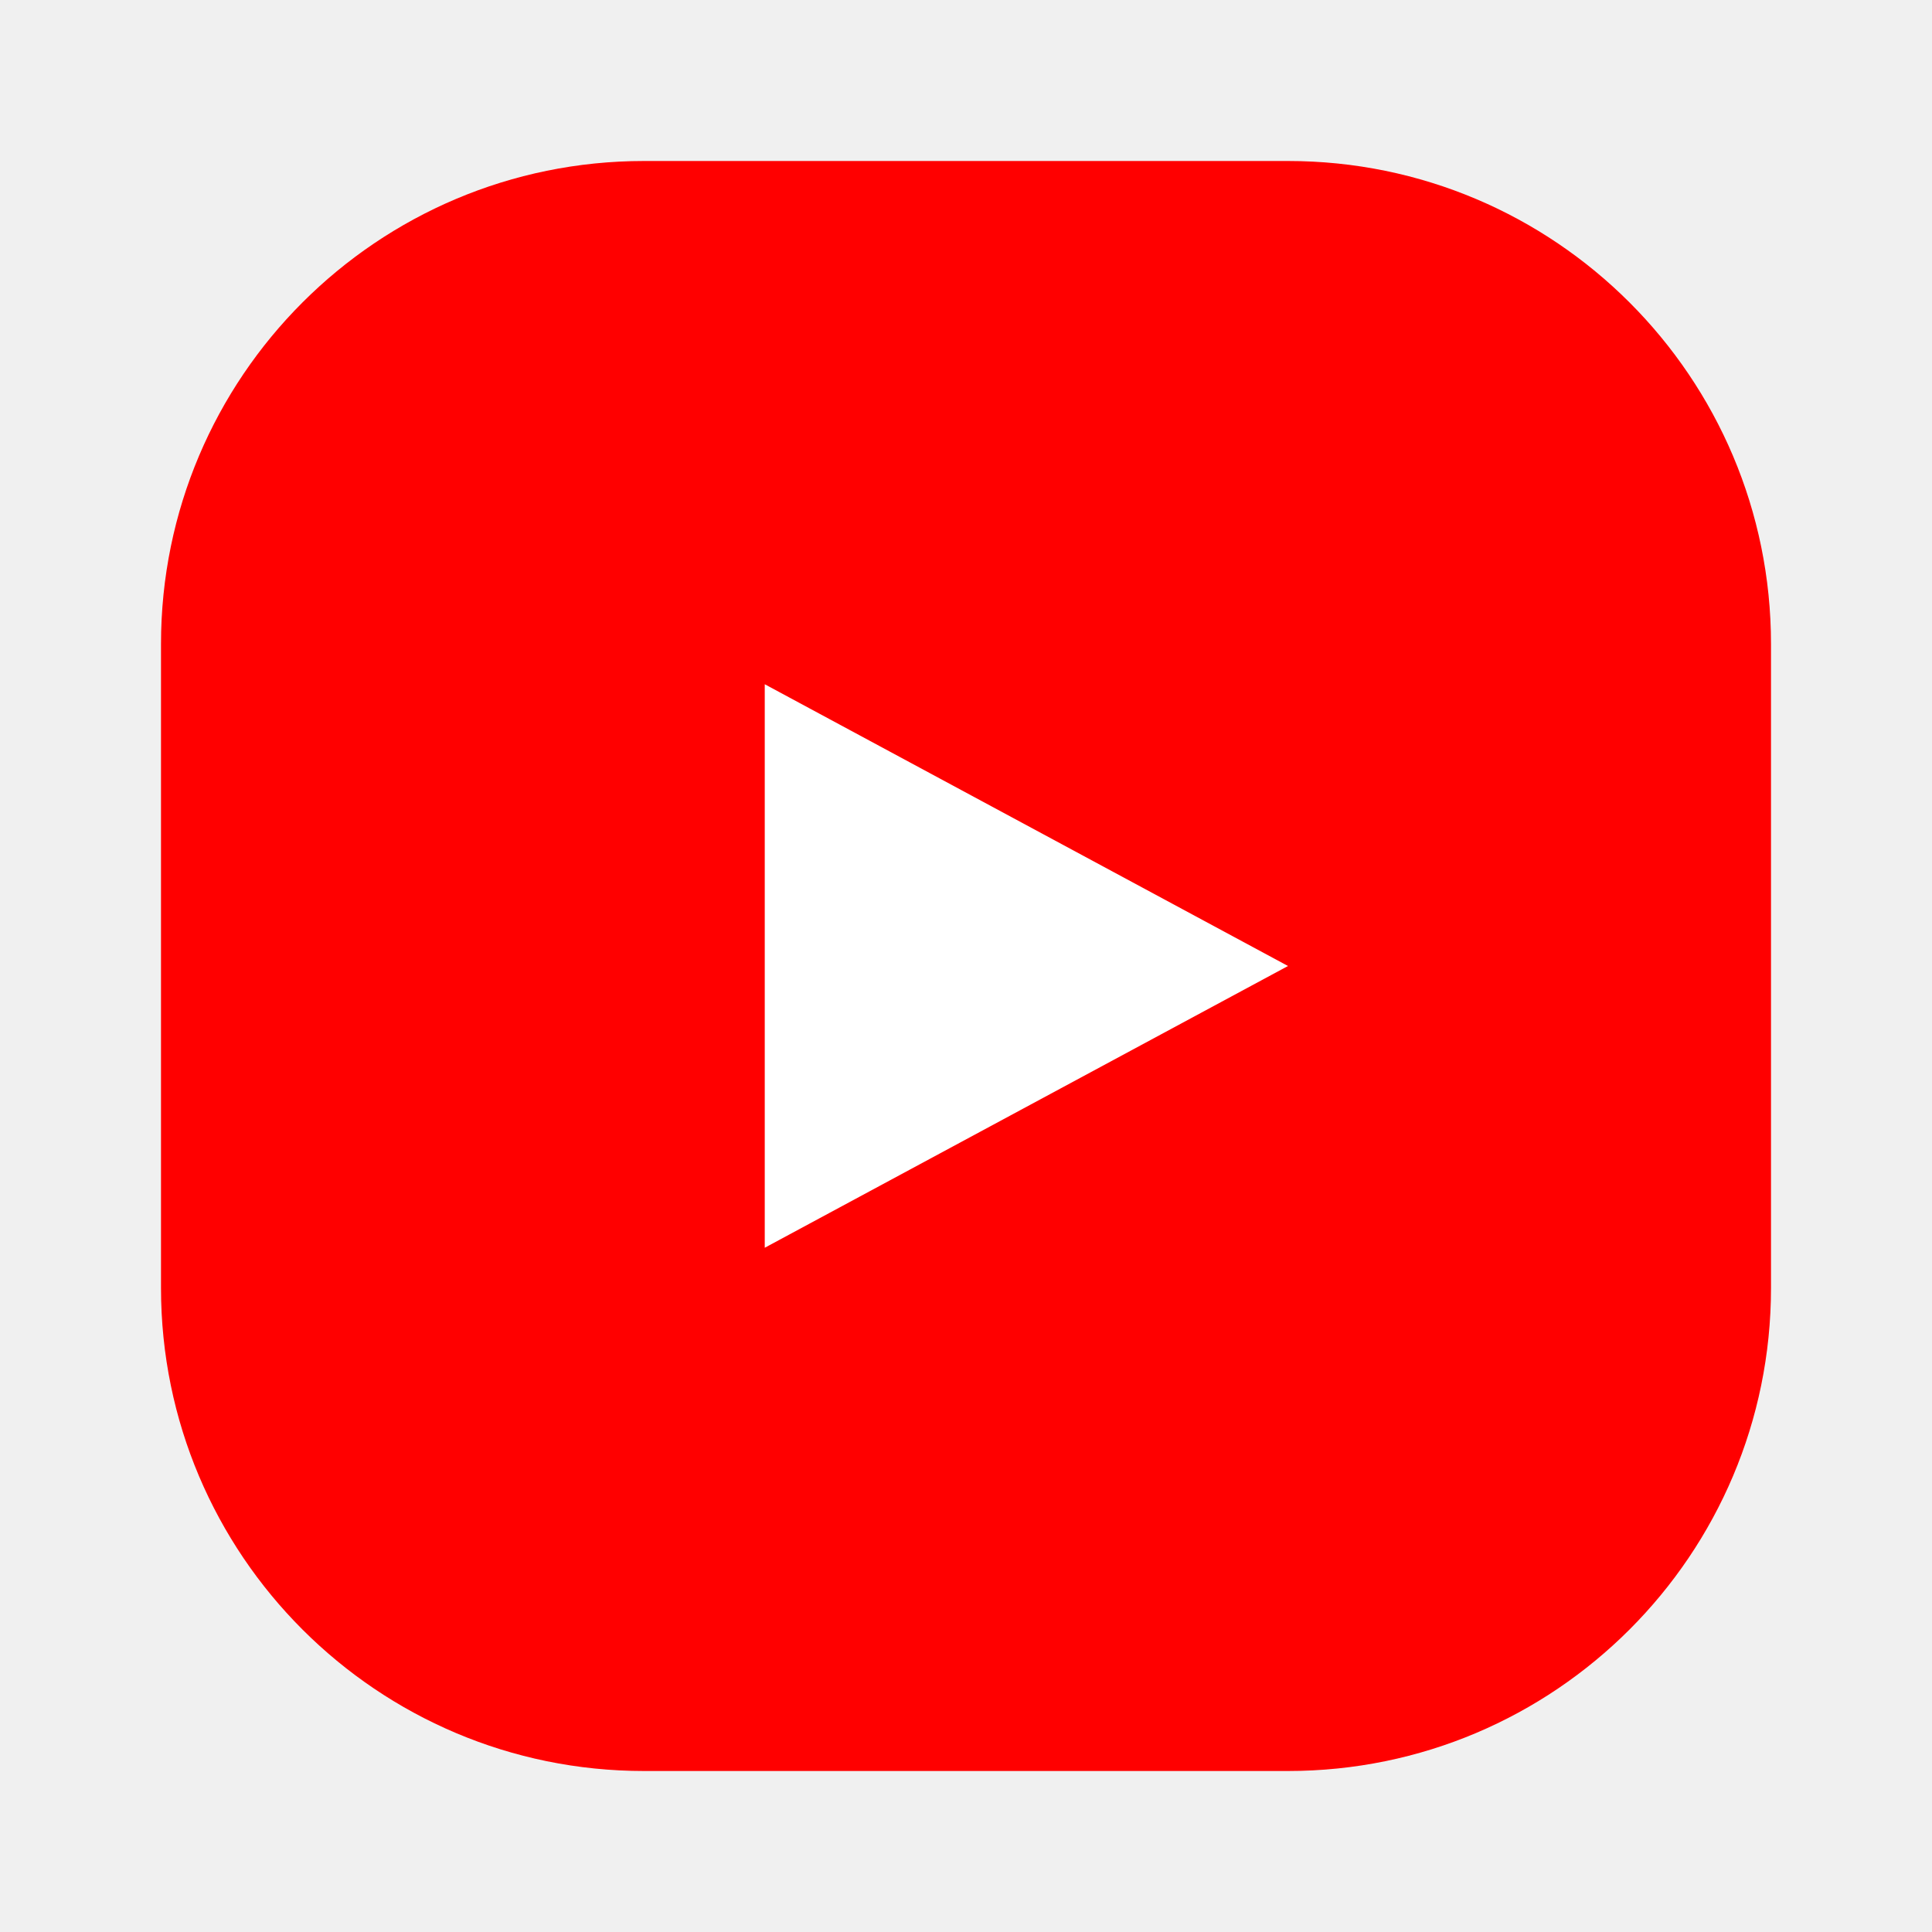
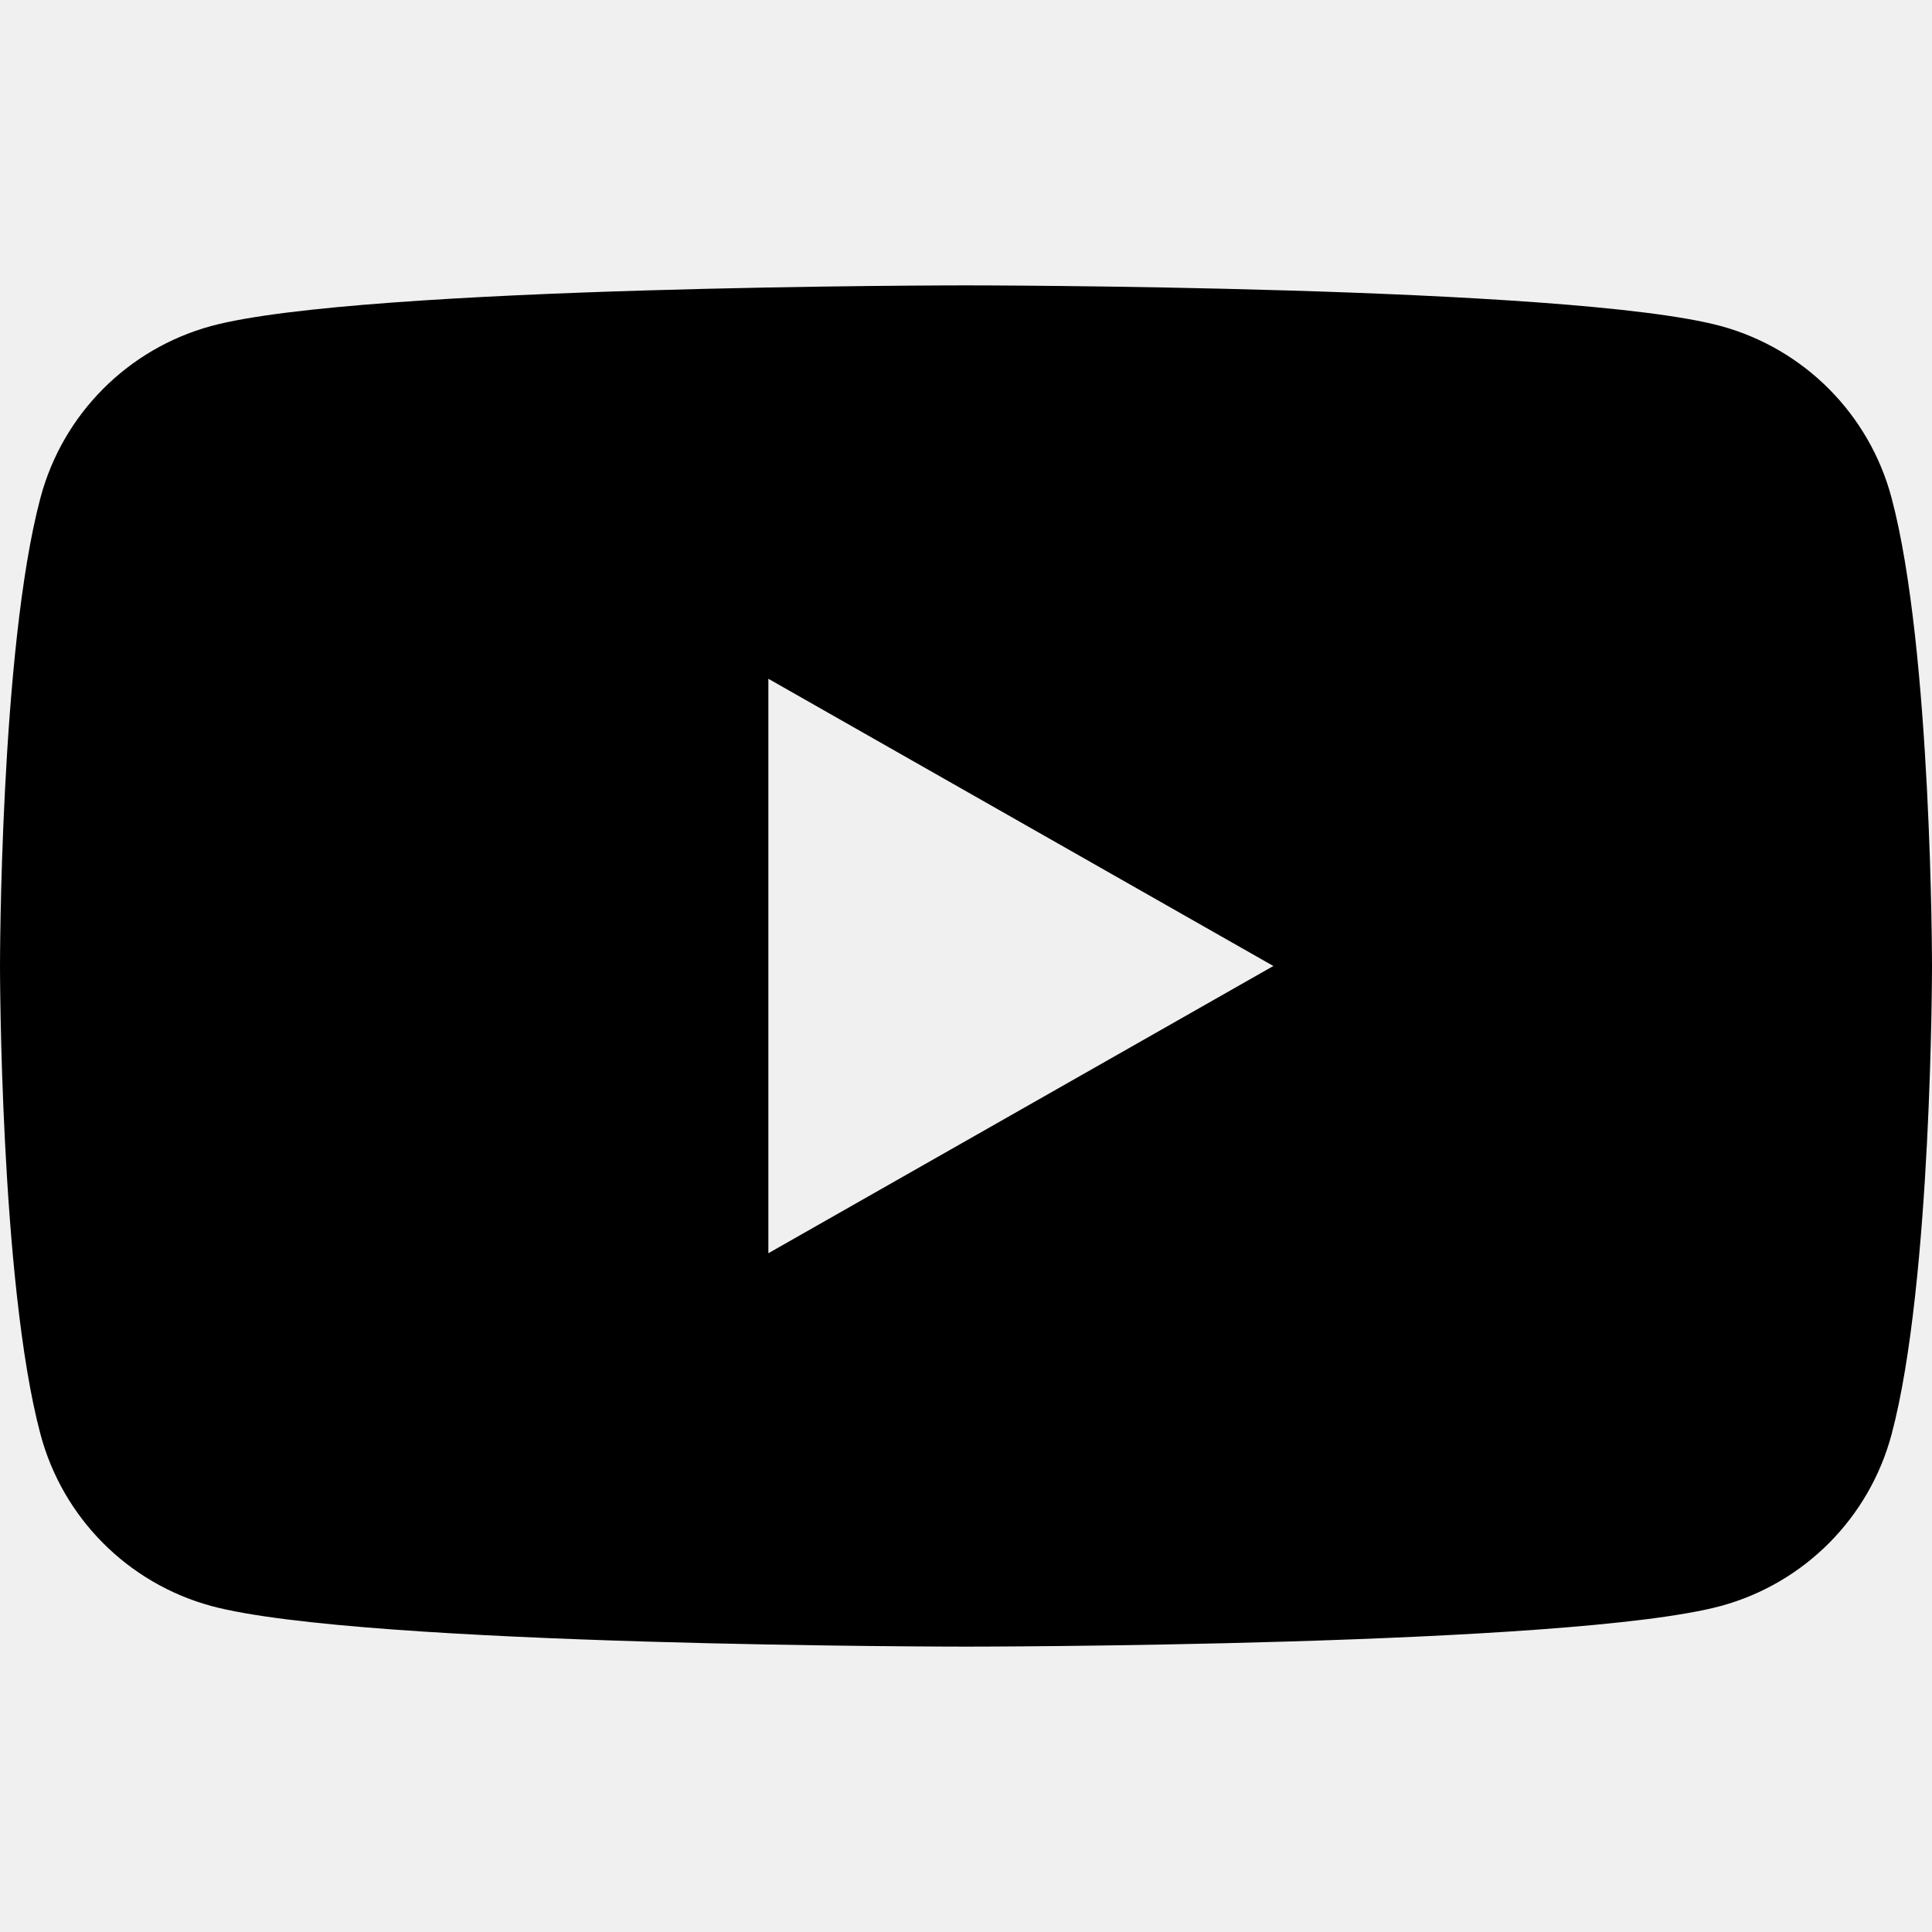
- <svg xmlns="http://www.w3.org/2000/svg" viewBox="0 0 24 24" fill="none">
-   <rect x="2" y="2" width="20" height="20" rx="6" fill="#FF0000" />
-   <path d="M16 12l-6.5 3.5V8.5L16 12z" fill="white" />
+ <svg xmlns="http://www.w3.org/2000/svg" role="img" viewBox="0 0 24 24">
+   <path d="M23.498 6.186a3.016 3.016 0 0 0-2.122-2.136C19.505 3.545 12 3.545 12 3.545s-7.505 0-9.377.505A3.017 3.017 0 0 0 .502 6.186C0 8.07 0 12 0 12s0 3.93.502 5.814a3.016 3.016 0 0 0 2.122 2.136c1.871.505 9.376.505 9.376.505s7.505 0 9.377-.505a3.015 3.015 0 0 0 2.122-2.136C24 15.93 24 12 24 12s0-3.93-.502-5.814zM9.545 15.568V8.432L15.818 12l-6.273 3.568z" />
</svg>
